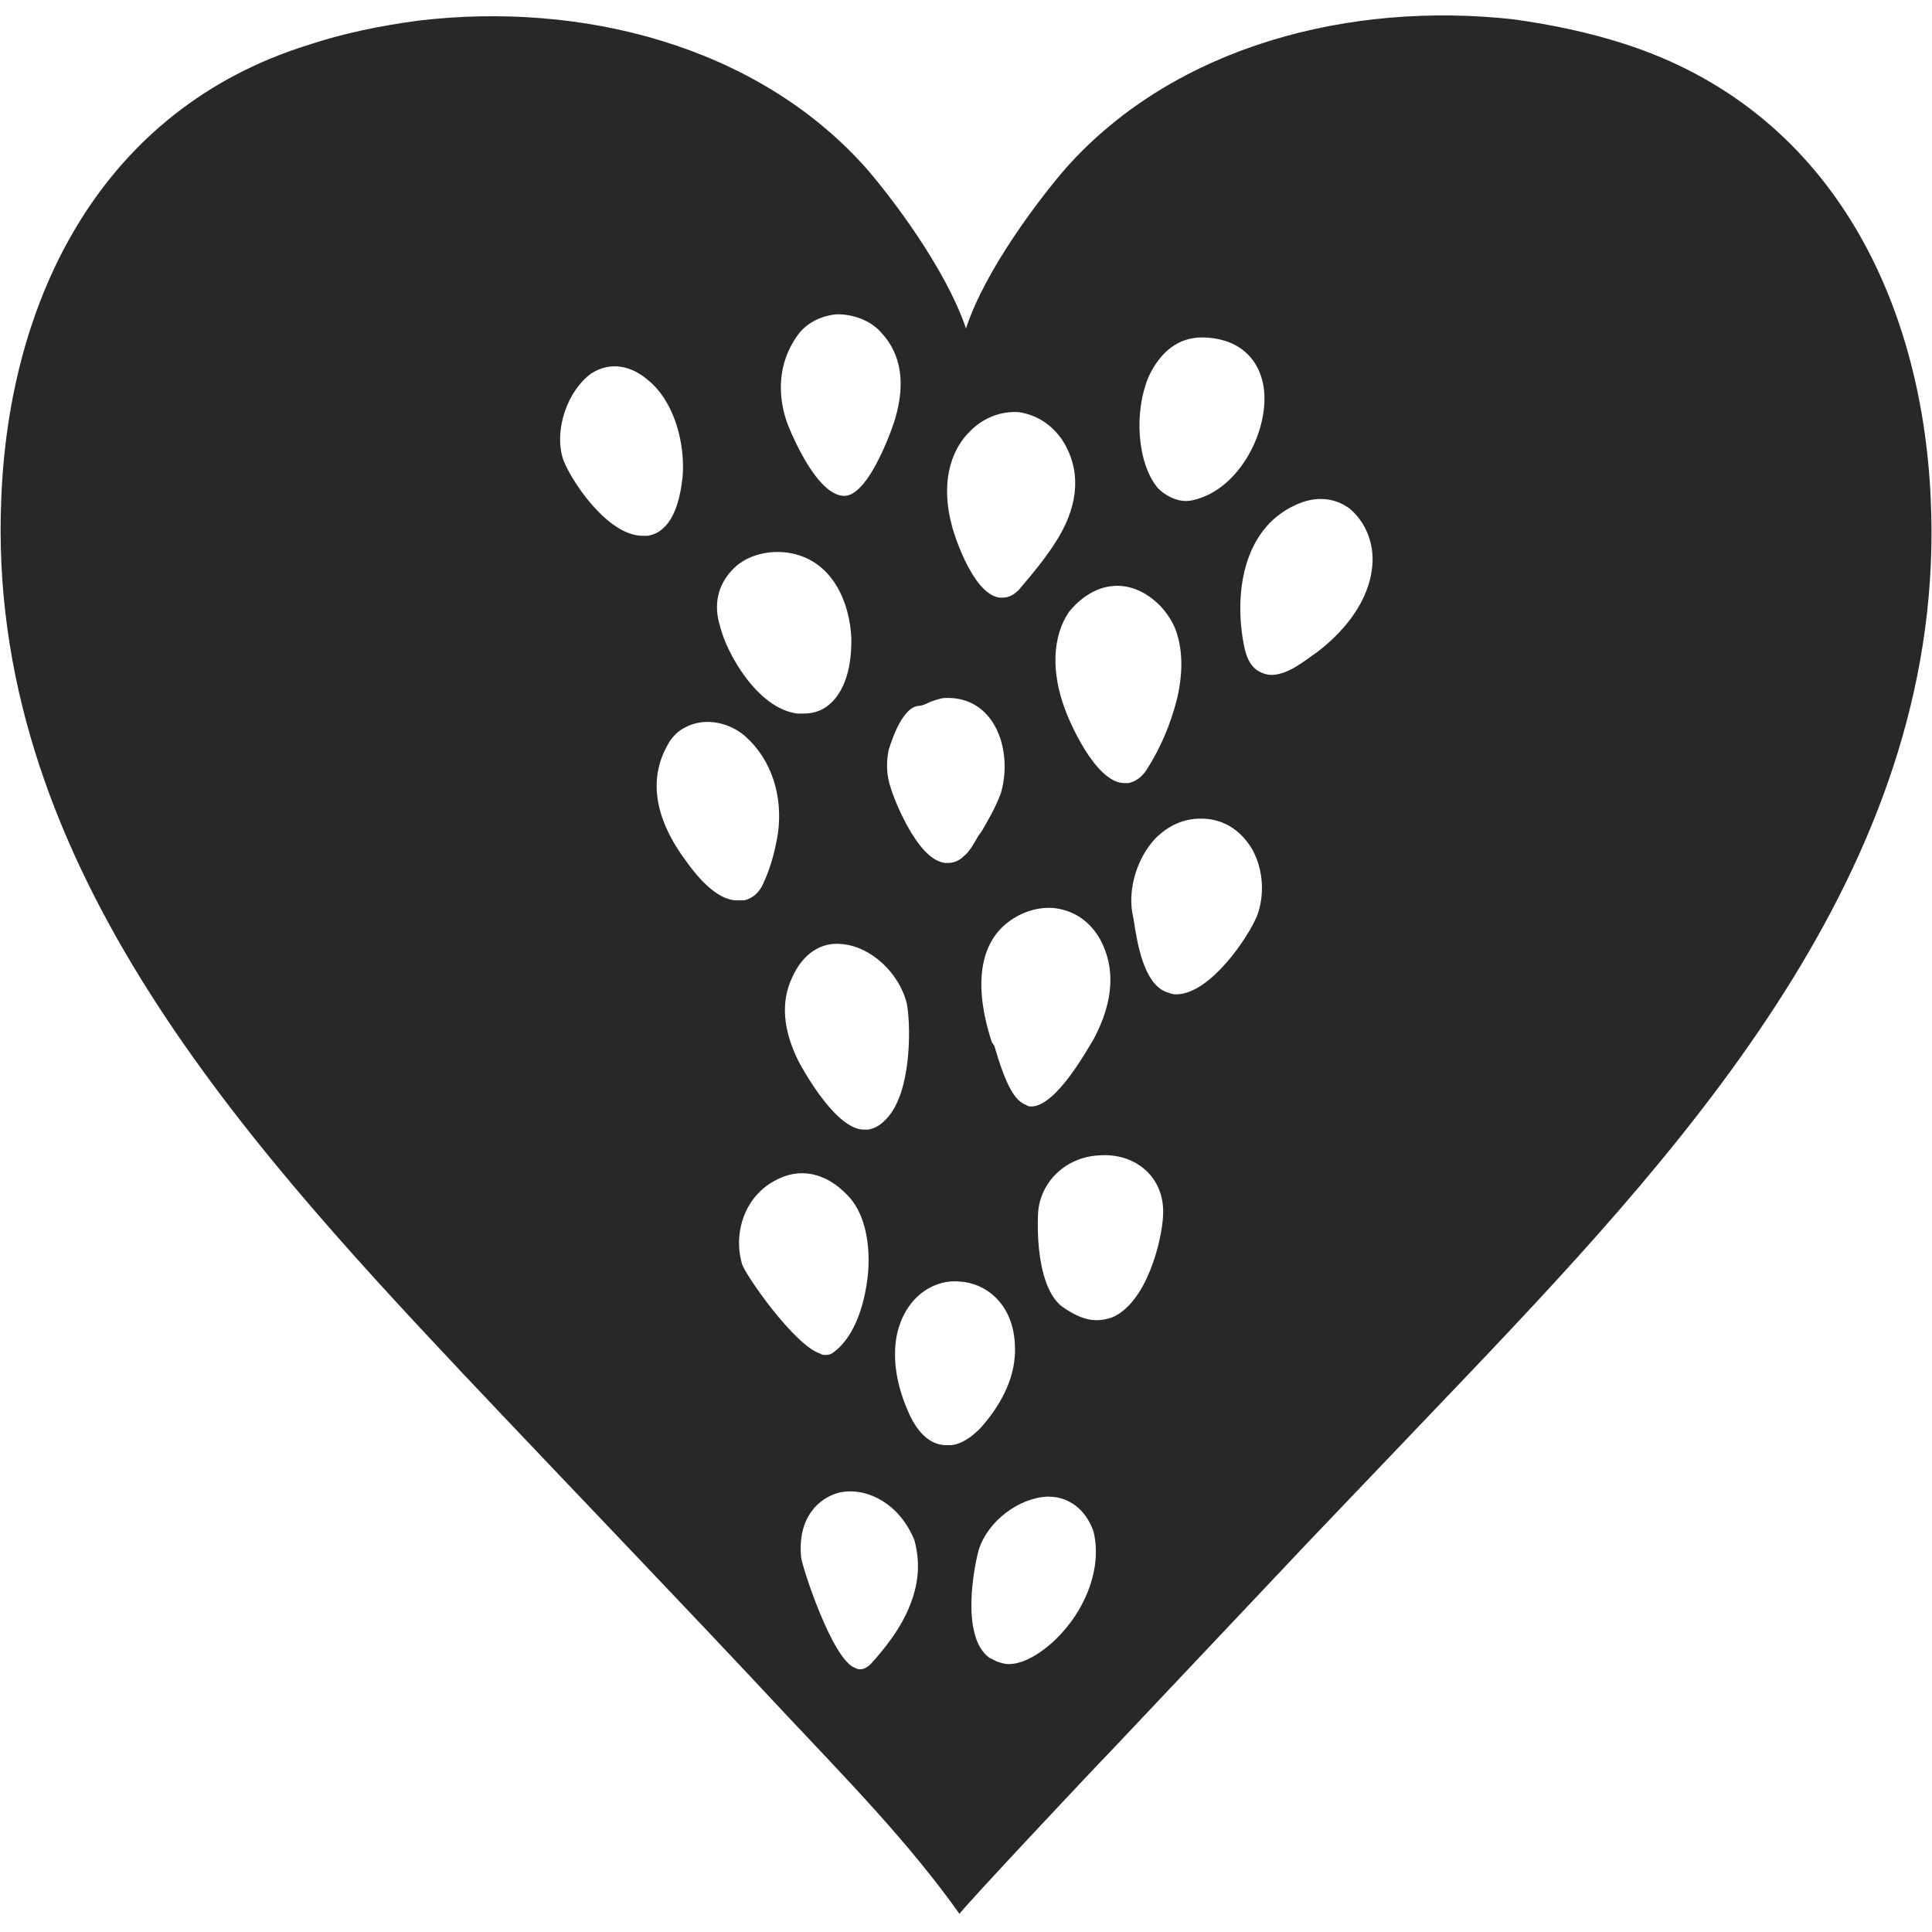
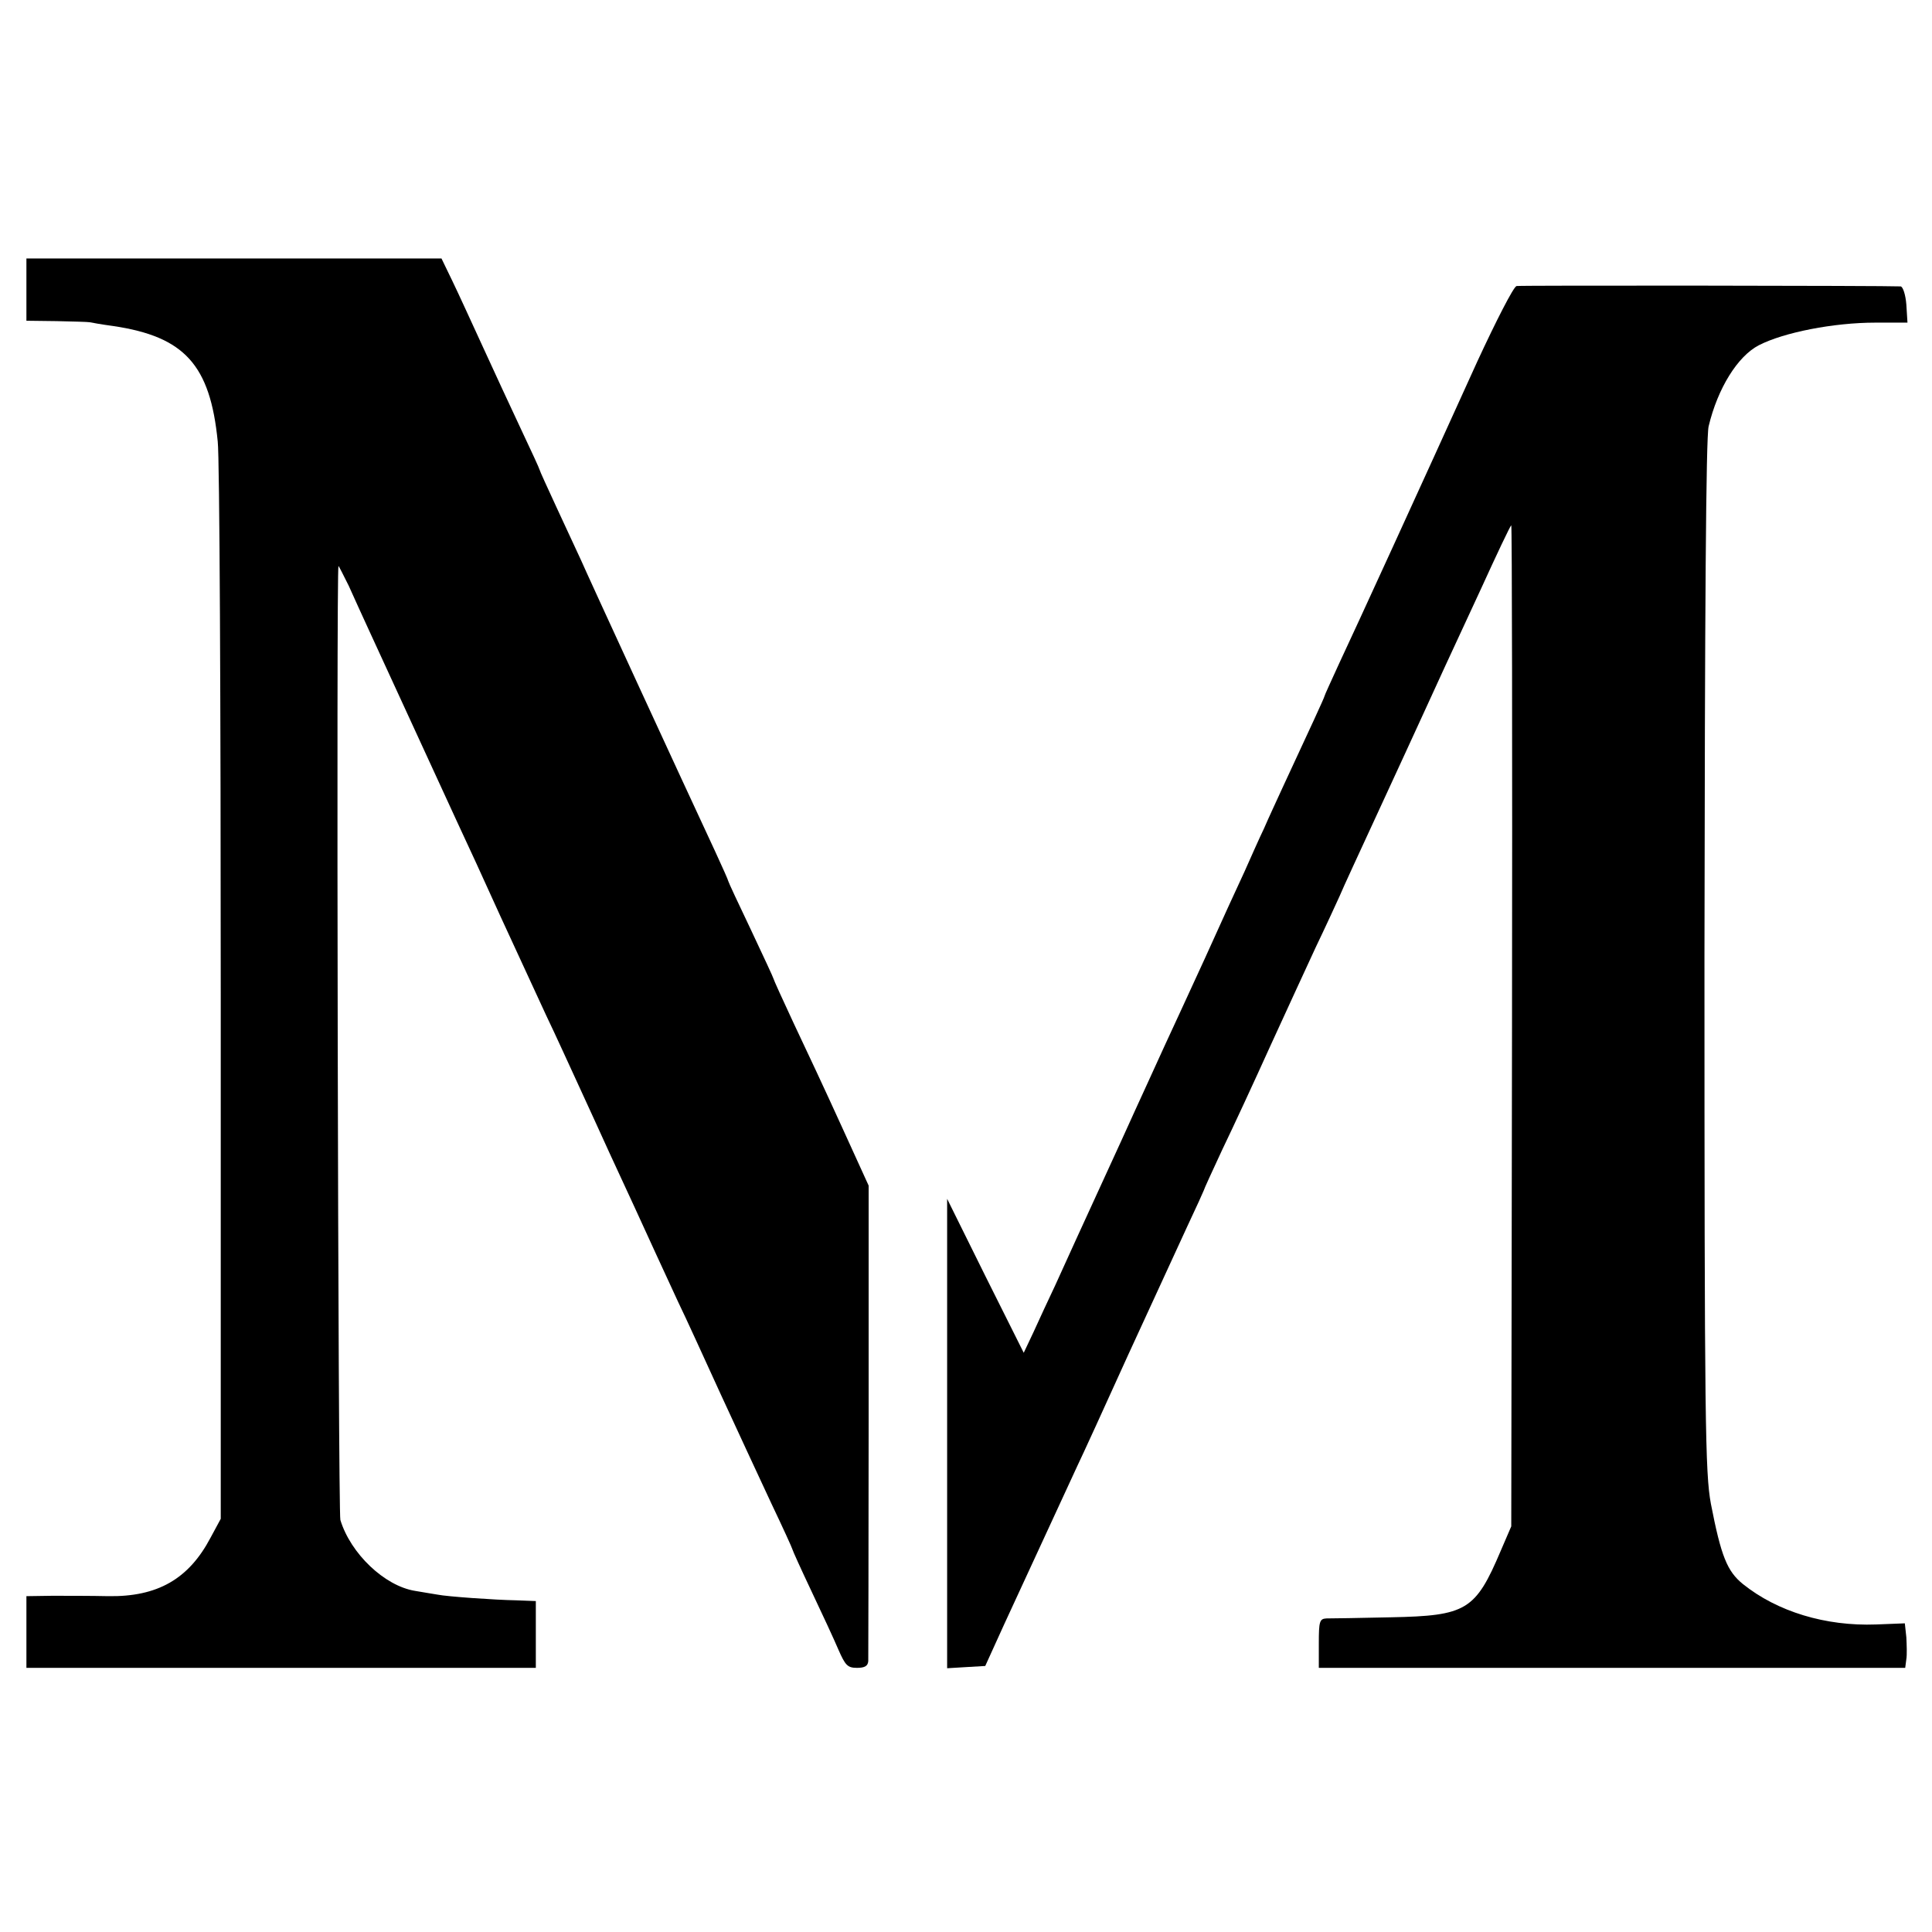
- <svg xmlns="http://www.w3.org/2000/svg" version="1.1" id="Capa_1" x="0px" y="0px" viewBox="0 0 150 150" style="enable-background:new 0 0 150 150;" xml:space="preserve">
-   <style type="text/css">
- 	.st0{fill:#282828;}
- </style>
-   <path class="st0" d="M149.9,38.7c-0.7-15.6-7.9-30.2-23.8-35.3c-2.8-0.9-5.7-1.5-8.6-1.9C104.9,0.1,91.3,3.5,82.8,13  c-2,2.3-6.3,7.9-7.8,12.5c-1.6-4.7-5.8-10.2-7.8-12.5C58.7,3.5,45.1,0.1,32.5,1.6c-3,0.4-5.9,1-8.6,1.9C7.9,8.5,0.7,23.1,0.1,38.7  c-1.2,27.6,18.1,49.1,35.8,67.9c8.4,8.9,16.9,17.7,25.2,26.6c4.7,5,9.5,9.9,13.4,15.4c-0.1-0.1,10.9-11.8,11.7-12.6  c5.1-5.4,10.2-10.8,15.3-16.2c4.2-4.4,8.4-8.8,12.6-13.2C131.9,87.9,151.2,66.4,149.9,38.7z M89.2,29.2c0.9-1.9,2.3-3,4.1-3  c0,0,0,0,0,0c2.6,0,4.4,1.4,4.8,3.8c0.5,3.1-1.6,7.6-5,8.7c-0.3,0.1-0.7,0.2-1,0.2c-0.8,0-1.6-0.4-2.2-1C88.3,36,88,32,89.2,29.2z   M86.4,45.5c1.9-0.2,3.9,1.2,4.8,3.2c0.6,1.5,0.7,3.3,0.2,5.5c-0.5,2-1.3,3.9-2.4,5.6c-0.4,0.6-0.9,0.9-1.4,1c-0.1,0-0.2,0-0.3,0  c-2.3,0-4.4-5.1-4.6-5.7c-1.1-2.9-1-5.7,0.3-7.6C83.9,46.4,85.1,45.6,86.4,45.5z M84.9,80.7c-0.5,0.8-2.8,5-4.7,5.2h0  c0,0-0.1,0-0.1,0c-0.2,0-0.3,0-0.4-0.1c-0.9-0.3-1.6-1.5-2.5-4.6L77,80.9c-1.5-4.6-0.9-8,1.7-9.6c1.1-0.7,2.5-1,3.7-0.7  c1.3,0.3,2.3,1.1,3,2.3C86.6,75.1,86.5,77.7,84.9,80.7z M75.4,33.4c1-1,2.4-1.5,3.7-1.4c1.4,0.2,2.6,1,3.4,2.2  c1.4,2.2,1.3,4.8-0.3,7.5c-0.9,1.5-2,2.8-3.1,4.1c-0.5,0.5-0.9,0.6-1.3,0.6c-0.1,0-0.1,0-0.2,0c-2.2-0.3-3.7-5.5-3.7-5.6  C73.1,37.8,73.6,35.1,75.4,33.4z M71.4,54.8c0.1,0,0.4-0.1,0.6-0.2c0.4-0.2,0.8-0.3,1.2-0.4c1.5-0.1,2.7,0.4,3.6,1.5  c1.2,1.5,1.5,3.9,0.9,5.9c-0.4,1.1-1,2.1-1.4,2.8c-0.1,0.2-0.3,0.4-0.4,0.6c-0.3,0.5-0.6,1.1-1.1,1.5c-0.4,0.4-0.9,0.5-1.2,0.5  c-0.1,0-0.1,0-0.2,0h0c-2.3-0.2-4.2-5.6-4.2-5.7c-0.4-1.1-0.4-2.1-0.2-3.1C69,58.3,69.9,54.8,71.4,54.8z M69.2,86.4  c-0.5,0.7-1.1,1.2-1.8,1.3h0c-0.1,0-0.2,0-0.3,0c0,0-0.1,0-0.1,0c-2.3-0.1-5-5.3-5-5.3c-1.2-2.4-1.4-4.6-0.5-6.5  c0.8-1.8,2.2-2.8,3.9-2.6c2.2,0.2,4.4,2.2,5,4.6C70.7,79.4,70.8,84.1,69.2,86.4z M65.5,38.5c-2.3-0.1-4.4-5.7-4.4-5.7  c-0.9-2.6-0.5-5.1,1-7c0.7-0.8,1.7-1.3,2.9-1.4c1.3,0,2.6,0.5,3.4,1.4c1.6,1.7,1.9,4,1.1,6.7c0,0.1-1.9,5.9-3.9,6 M56.8,44.3  c1-1.1,2.6-1.6,4.3-1.4c3.6,0.5,4.9,4,5,6.7c0,0.8,0,3.4-1.5,4.9c-0.6,0.6-1.3,0.9-2.2,0.9c0,0,0,0,0,0h0c-0.2,0-0.3,0-0.5,0  c-3.1-0.4-5.5-4.7-6-6.8C55.4,47,55.7,45.5,56.8,44.3z M49.9,41.6c-2.8,0-5.7-4.5-6.2-6c-0.7-2.3,0.4-5.3,2.2-6.6  c1.4-0.9,3-0.7,4.4,0.5c2.1,1.7,2.9,5,2.7,7.5c-0.2,1.9-0.7,3.3-1.5,4c-0.3,0.3-0.7,0.5-1.2,0.6C50.2,41.6,50.1,41.6,49.9,41.6z   M53.3,66.9c-2.4-3.2-3-6.3-1.5-9c0.5-1,1.4-1.6,2.5-1.8c1.2-0.2,2.6,0.2,3.6,1.1c2,1.8,2.9,4.6,2.5,7.5c-0.2,1.2-0.5,2.5-1.1,3.8  c-0.4,1-1.1,1.3-1.5,1.4c-0.1,0-0.2,0-0.4,0C56.2,70,54.8,69,53.3,66.9z M57.6,98.1c-0.7-2.5,0.3-5.2,2.5-6.4c1.9-1.1,4-0.7,5.7,1.1  c1.2,1.2,1.8,3.4,1.6,6c-0.2,2.1-0.9,4.9-2.7,6.2l0,0c-0.1,0.1-0.3,0.2-0.6,0.2c-0.1,0-0.3,0-0.4-0.1  C61.7,104.5,57.8,98.9,57.6,98.1z M70.7,124.5c-0.7,1.9-2.1,3.6-3.1,4.7l0,0c-0.2,0.2-0.5,0.4-0.8,0.4c-0.1,0-0.2,0-0.4-0.1  c-1.8-0.6-4.2-8.1-4.2-8.6c-0.3-3.1,1.4-4.6,2.9-5c2-0.5,4.7,0.7,5.9,3.7C71.4,121.1,71.4,122.7,70.7,124.5z M73.9,112.2L73.9,112.2  c-0.1,0-0.2,0-0.4,0c-0.1,0-0.2,0-0.2,0c-1.1-0.1-2-0.9-2.7-2.4c-1-2.2-1.3-4.2-1-6c0.6-3.1,2.9-4.5,4.9-4.3c2,0.1,4.2,1.7,4.3,5  c0.1,2.2-0.9,4.4-2.7,6.4C75.3,111.7,74.6,112.1,73.9,112.2z M82.6,126.6c-0.4,0.5-2.4,2.6-4.3,2.6c-0.3,0-0.6-0.1-0.9-0.2h0  c-0.2-0.1-0.4-0.2-0.6-0.3c-2.3-1.7-1.1-7.4-0.8-8.4c0.7-2.2,3.1-4,5.3-4.1c0,0,0,0,0.1,0c1.6,0,2.9,1,3.5,2.7  C85.6,121.8,84.2,124.8,82.6,126.6z M86.3,102.3c-0.3,0.1-0.7,0.2-1.2,0.2c-0.7,0-1.6-0.3-2.7-1.1c-1.8-1.5-1.9-5.5-1.8-7.3  c0.2-2.4,2.2-4.3,4.8-4.4c1.5-0.1,2.8,0.4,3.7,1.3c0.6,0.6,1.3,1.7,1.2,3.4C90.2,96.4,89,101.2,86.3,102.3z M97.6,71.1  c-0.7,1.7-3.6,6-6.2,6.1c0,0-0.1,0-0.1,0c-0.3,0-0.5-0.1-0.8-0.2c-1.7-0.7-2.2-3.7-2.5-5.7l-0.1-0.5c-0.3-1.9,0.4-4.2,1.8-5.7  c1.2-1.2,2.6-1.7,4.2-1.5c1.4,0.2,2.5,1,3.3,2.3C98.1,67.5,98.2,69.5,97.6,71.1z M106.5,44.3c-0.4,2.8-2.5,5-4.2,6.3  c-1,0.7-2.3,1.8-3.6,1.8c-0.3,0-0.6-0.1-0.8-0.2h0c-0.7-0.3-1.1-1-1.3-2c-0.8-3.9-0.2-9.1,4-11c1.5-0.7,3-0.6,4.2,0.3  C106.1,40.6,106.8,42.4,106.5,44.3z" />
+ <svg xmlns="http://www.w3.org/2000/svg" version="1.0" width="512pt" height="512pt" viewBox="0 0 512 512" preserveAspectRatio="xMidYMid meet">
+   <g transform="translate(0,512) scale(0.1,-0.1)" fill="#000000" stroke="none">
+     <path d="M70 4353 l0 -83 80 -1 c44 -1 83 -2 88 -3 4 -1 32 -6 62 -10 189 -28 257 -103 277 -306 5 -41 8 -700 8 -1465 l0 -1390 -27 -50 c-58 -110 -141 -157 -271 -155 -45 1 -112 1 -149 1 l-68 -1 0 -95 0 -95 675 0 675 0 0 89 0 88 -52 2 c-57 1 -184 10 -208 15 -8 1 -35 6 -60 10 -81 13 -171 99 -198 188 -6 20 -11 2528 -5 2528 1 0 13 -24 27 -52 13 -29 38 -84 56 -123 113 -246 194 -422 230 -500 23 -49 76 -164 117 -255 42 -91 96 -208 120 -260 25 -52 64 -138 88 -190 24 -52 60 -131 80 -175 47 -101 90 -195 122 -265 14 -30 41 -89 60 -130 20 -41 70 -151 113 -245 43 -93 103 -223 134 -289 31 -65 56 -120 56 -122 0 -2 23 -53 51 -112 28 -59 60 -128 71 -154 18 -41 24 -48 49 -48 21 0 29 5 30 18 0 9 1 297 1 638 l0 622 -72 158 c-40 88 -97 210 -127 273 -29 62 -53 115 -53 117 0 2 -27 60 -60 130 -33 69 -60 127 -60 129 0 2 -15 36 -34 77 -90 193 -341 738 -356 773 -10 22 -39 84 -64 138 -25 54 -46 100 -46 102 0 2 -22 50 -49 107 -27 57 -72 155 -101 218 -29 63 -65 142 -81 175 l-29 60 -550 0 -550 0 0 -82z" />
+     <path d="M4019 4362 c-8 -2 -54 -92 -104 -200 -150 -331 -325 -713 -366 -800 -21 -46 -39 -85 -39 -87 0 -3 -37 -83 -110 -240 -15 -33 -38 -82 -50 -110 -13 -27 -36 -79 -52 -115 -17 -36 -64 -139 -105 -230 -42 -91 -89 -194 -106 -230 -16 -36 -68 -148 -114 -250 -120 -261 -140 -306 -176 -385 -18 -38 -44 -94 -58 -125 l-26 -55 -102 204 -101 204 0 -622 0 -622 50 3 51 3 50 110 c79 171 101 219 194 420 13 27 74 160 135 295 62 135 132 287 156 339 24 51 44 95 44 96 0 2 22 50 49 108 28 58 85 181 127 274 42 92 97 211 121 263 25 52 53 113 63 135 9 22 56 123 103 225 47 102 102 221 122 265 20 44 45 98 55 120 10 22 53 114 95 205 41 90 77 166 80 168 2 2 3 -594 2 -1325 l-2 -1328 -28 -65 c-67 -158 -91 -172 -291 -176 -83 -2 -160 -3 -171 -3 -18 -1 -20 -8 -20 -66 l0 -65 777 0 777 0 3 23 c2 12 1 38 0 58 l-4 37 -76 -3 c-134 -5 -262 34 -353 107 -42 34 -58 74 -85 213 -15 82 -17 207 -17 1450 1 923 4 1375 11 1405 24 101 77 186 133 215 66 34 198 60 309 60 l85 0 -3 48 c-2 26 -9 47 -15 48 -37 2 -1006 3 -1018 1z" />
+   </g>
</svg>
